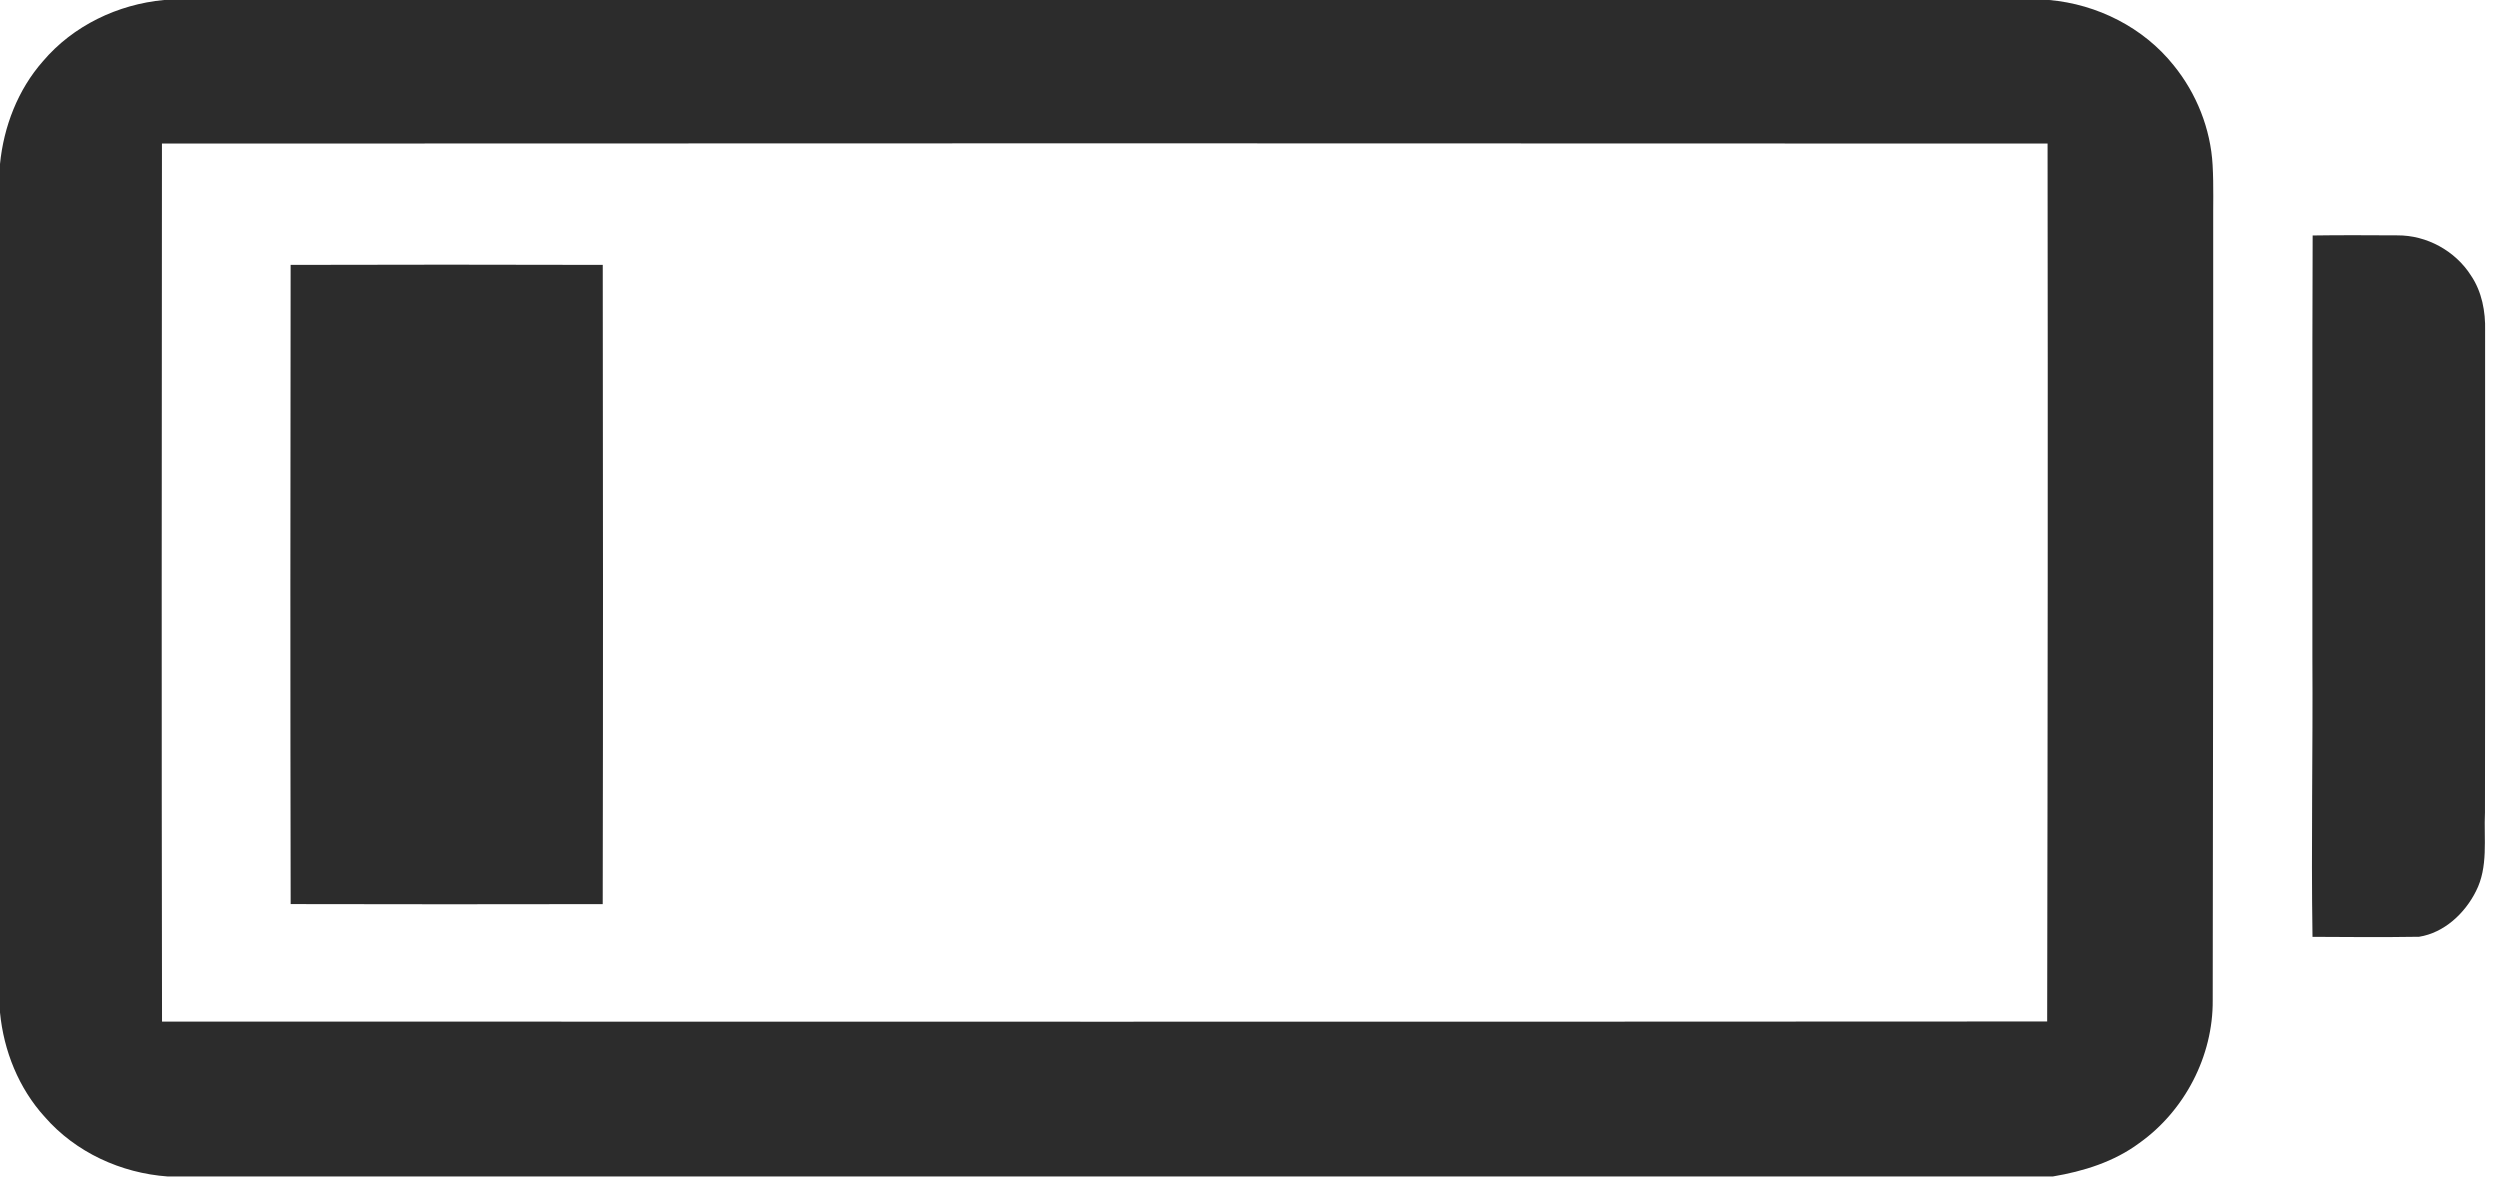
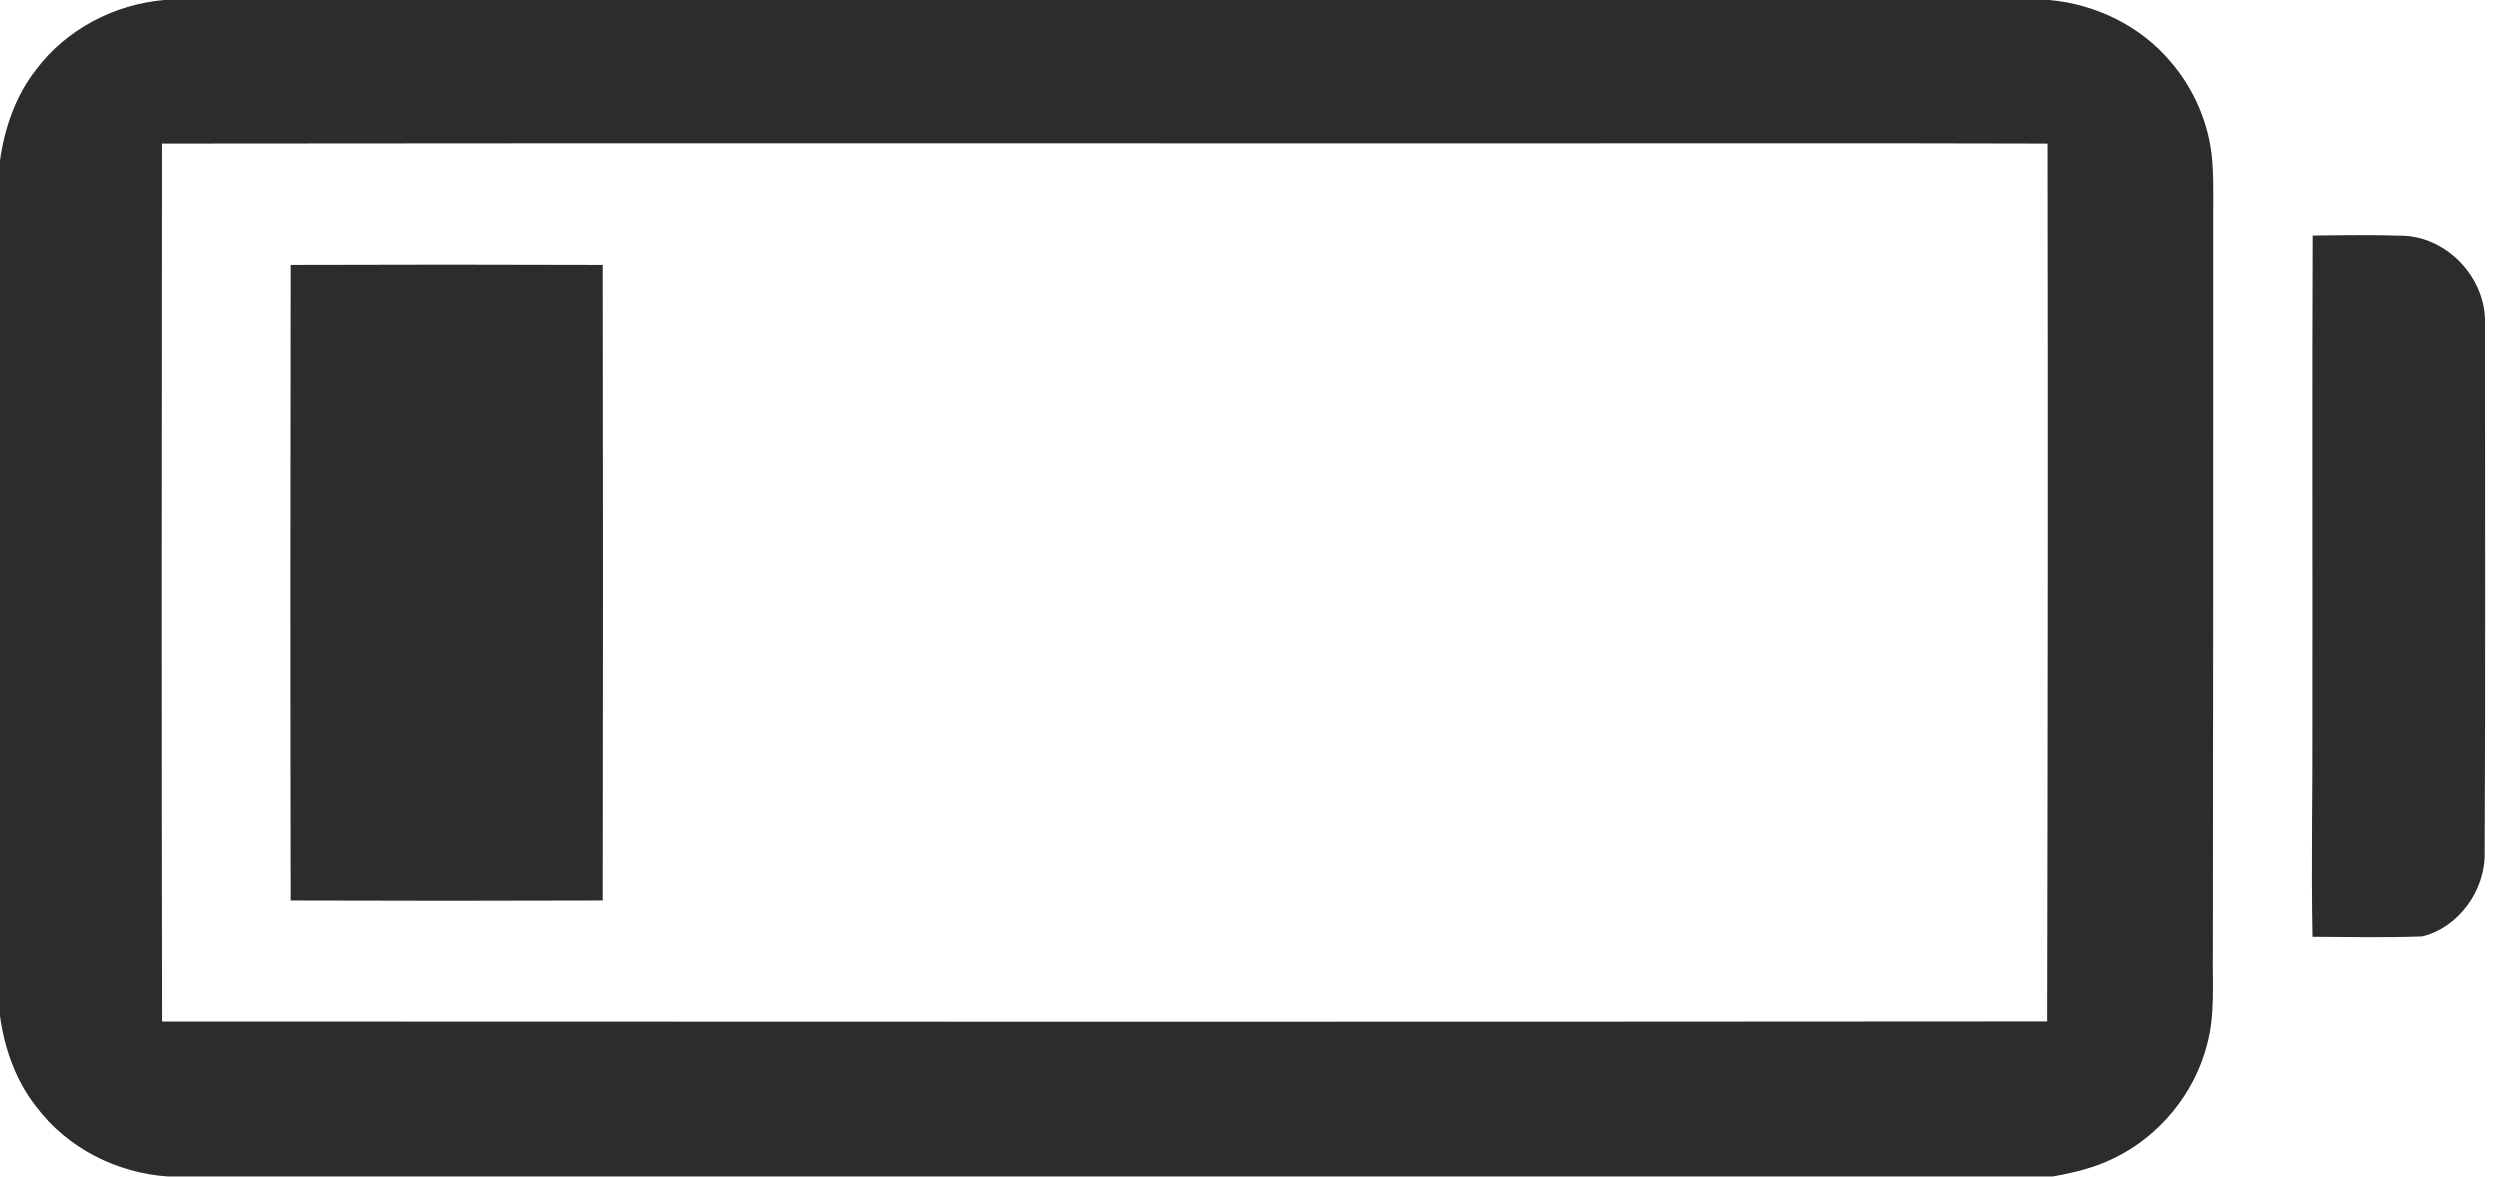
<svg xmlns="http://www.w3.org/2000/svg" width="680pt" height="320pt" viewBox="0 0 680 320" version="1.1">
  <g id="#2c2c2cff">
-     <path fill="#2c2c2c" opacity="1.00" d=" M 44.61 0.00 L 557.39 0.00 C 570.44 1.15 583.03 7.48 591.24 17.77 C 597.46 25.43 601.29 35.04 601.83 44.90 C 602.15 50.60 601.94 56.30 601.99 62.00 C 602.02 132.02 601.98 202.05 601.86 272.07 C 601.98 287.25 594.24 302.13 581.89 310.91 C 575.03 316.01 566.71 318.60 558.37 320.00 L 45.61 320.00 C 32.94 319.09 20.59 313.45 12.19 303.82 C 5.09 296.02 1.01 285.84 0.00 275.40 L 0.00 44.61 C 1.01 34.41 4.86 24.41 11.67 16.67 C 19.87 6.99 32.04 1.17 44.61 0.00 M 44.05 39.05 C 43.99 118.66 43.93 198.27 44.07 277.87 C 214.99 277.90 385.92 277.94 556.83 277.84 C 556.98 198.24 557.04 118.65 556.94 39.05 C 385.98 38.96 215.01 38.97 44.05 39.05 Z" />
-     <path fill="#2c2c2c" opacity="1.00" d=" M 629.04 64.05 C 636.71 63.93 644.39 63.99 652.07 64.02 C 660.04 63.96 667.83 68.21 672.11 74.95 C 675.08 79.34 676.08 84.74 675.95 89.97 C 675.90 133.65 676.00 177.33 675.91 221.02 C 675.58 228.16 676.86 235.79 673.46 242.41 C 670.45 248.44 664.81 253.72 658.00 254.80 C 648.34 254.95 638.66 254.88 629.00 254.82 C 628.61 229.55 629.13 204.27 628.97 179.00 C 629.02 140.68 628.89 102.37 629.04 64.05 Z" />
-     <path fill="#2c2c2c" opacity="1.00" d=" M 79.05 72.05 C 107.35 71.97 135.65 71.97 163.95 72.05 C 164.03 130.00 164.05 187.96 163.94 245.92 C 135.65 245.98 107.35 245.97 79.06 245.91 C 78.95 187.96 78.97 130.00 79.05 72.05 Z" />
+     <path fill="#2c2c2c" opacity="1.00" d=" M 44.64 0.00 L 557.35 0.00 C 569.94 1.10 582.11 7.00 590.32 16.68 C 596.87 24.26 601.00 33.93 601.75 43.93 C 602.21 50.28 601.93 56.64 601.99 63.00 C 602.02 128.33 601.98 193.67 601.90 259.00 C 601.75 267.42 602.56 276.03 600.29 284.25 C 596.84 297.52 587.35 309.05 575.01 315.02 C 569.78 317.62 564.05 318.99 558.32 320.00 L 45.67 320.00 C 31.79 319.08 18.32 312.27 9.93 301.08 C 4.29 293.99 1.24 285.22 0.00 276.33 L 0.00 43.69 C 1.24 34.79 4.28 26.00 9.88 18.88 C 18.08 7.96 31.11 1.19 44.64 0.00 M 44.06 39.06 C 43.97 118.66 43.93 198.26 44.08 277.85 C 214.99 277.92 385.91 277.96 556.82 277.82 C 556.98 198.24 557.06 118.65 556.93 39.06 C 507.95 38.91 458.97 39.04 410.00 39.00 C 288.02 39.04 166.04 38.92 44.06 39.06 Z" />
+     <path fill="#2c2c2c" opacity="1.00" d=" M 629.05 64.07 C 637.40 63.98 645.76 63.85 654.11 64.14 C 666.13 64.84 676.23 75.93 675.92 87.95 C 675.91 135.98 676.07 184.01 675.83 232.04 C 675.98 242.18 668.80 252.25 658.85 254.70 C 648.92 255.07 638.94 254.85 629.00 254.80 C 628.61 234.87 629.06 214.93 628.97 195.00 C 629.03 151.36 628.87 107.71 629.05 64.07 Z" />
+     <path fill="#2c2c2c" opacity="1.00" d=" M 79.06 72.06 C 107.35 71.96 135.65 71.96 163.94 72.06 C 164.04 129.68 164.04 187.31 163.94 244.93 C 135.65 245.03 107.35 245.03 79.06 244.93 C 78.95 187.31 78.96 129.68 79.06 72.06 Z" />
  </g>
</svg>
